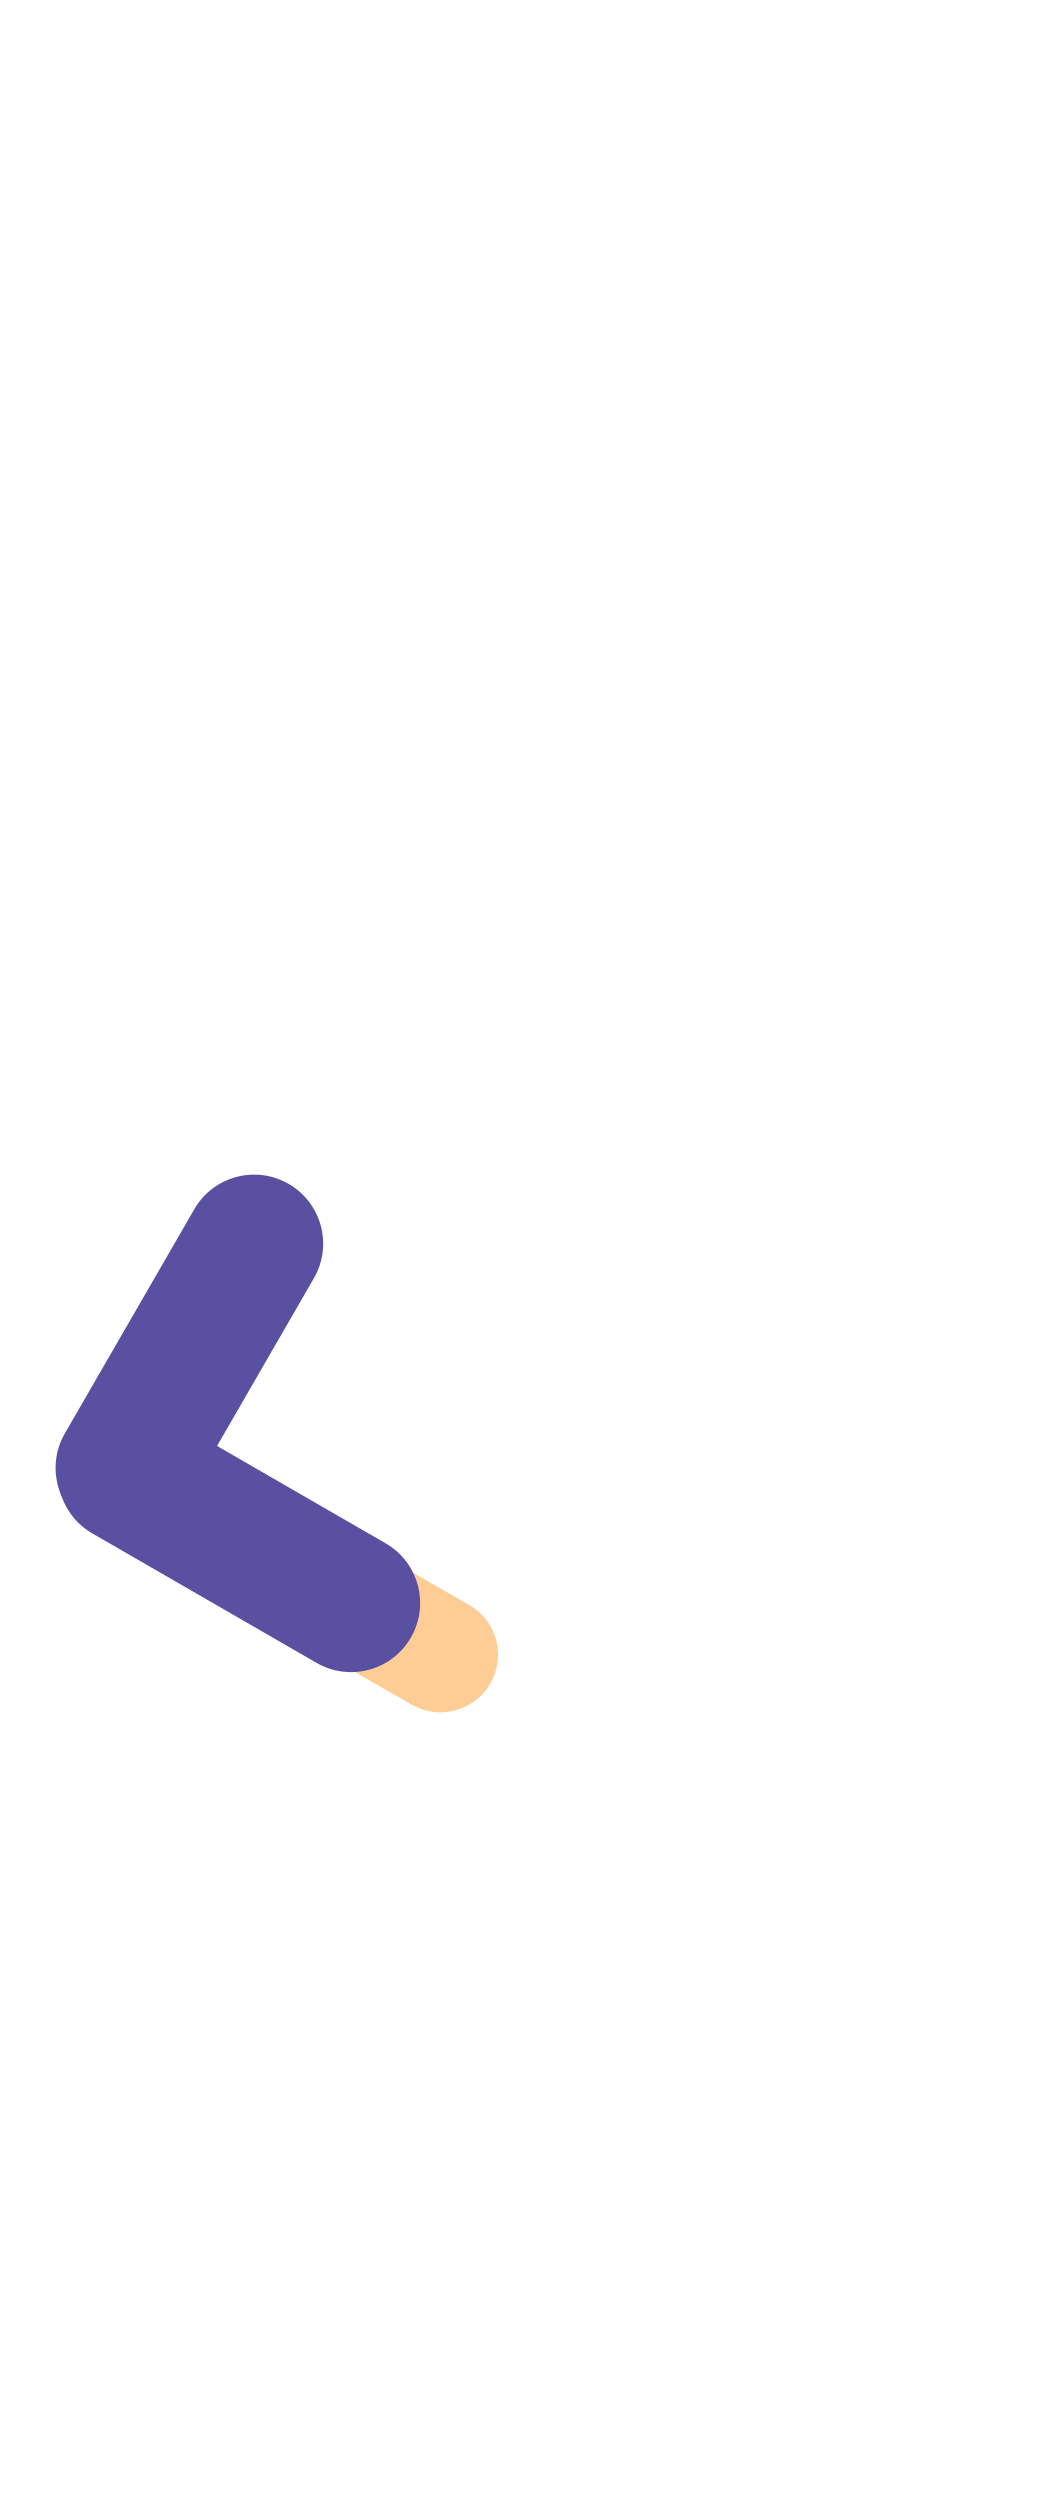
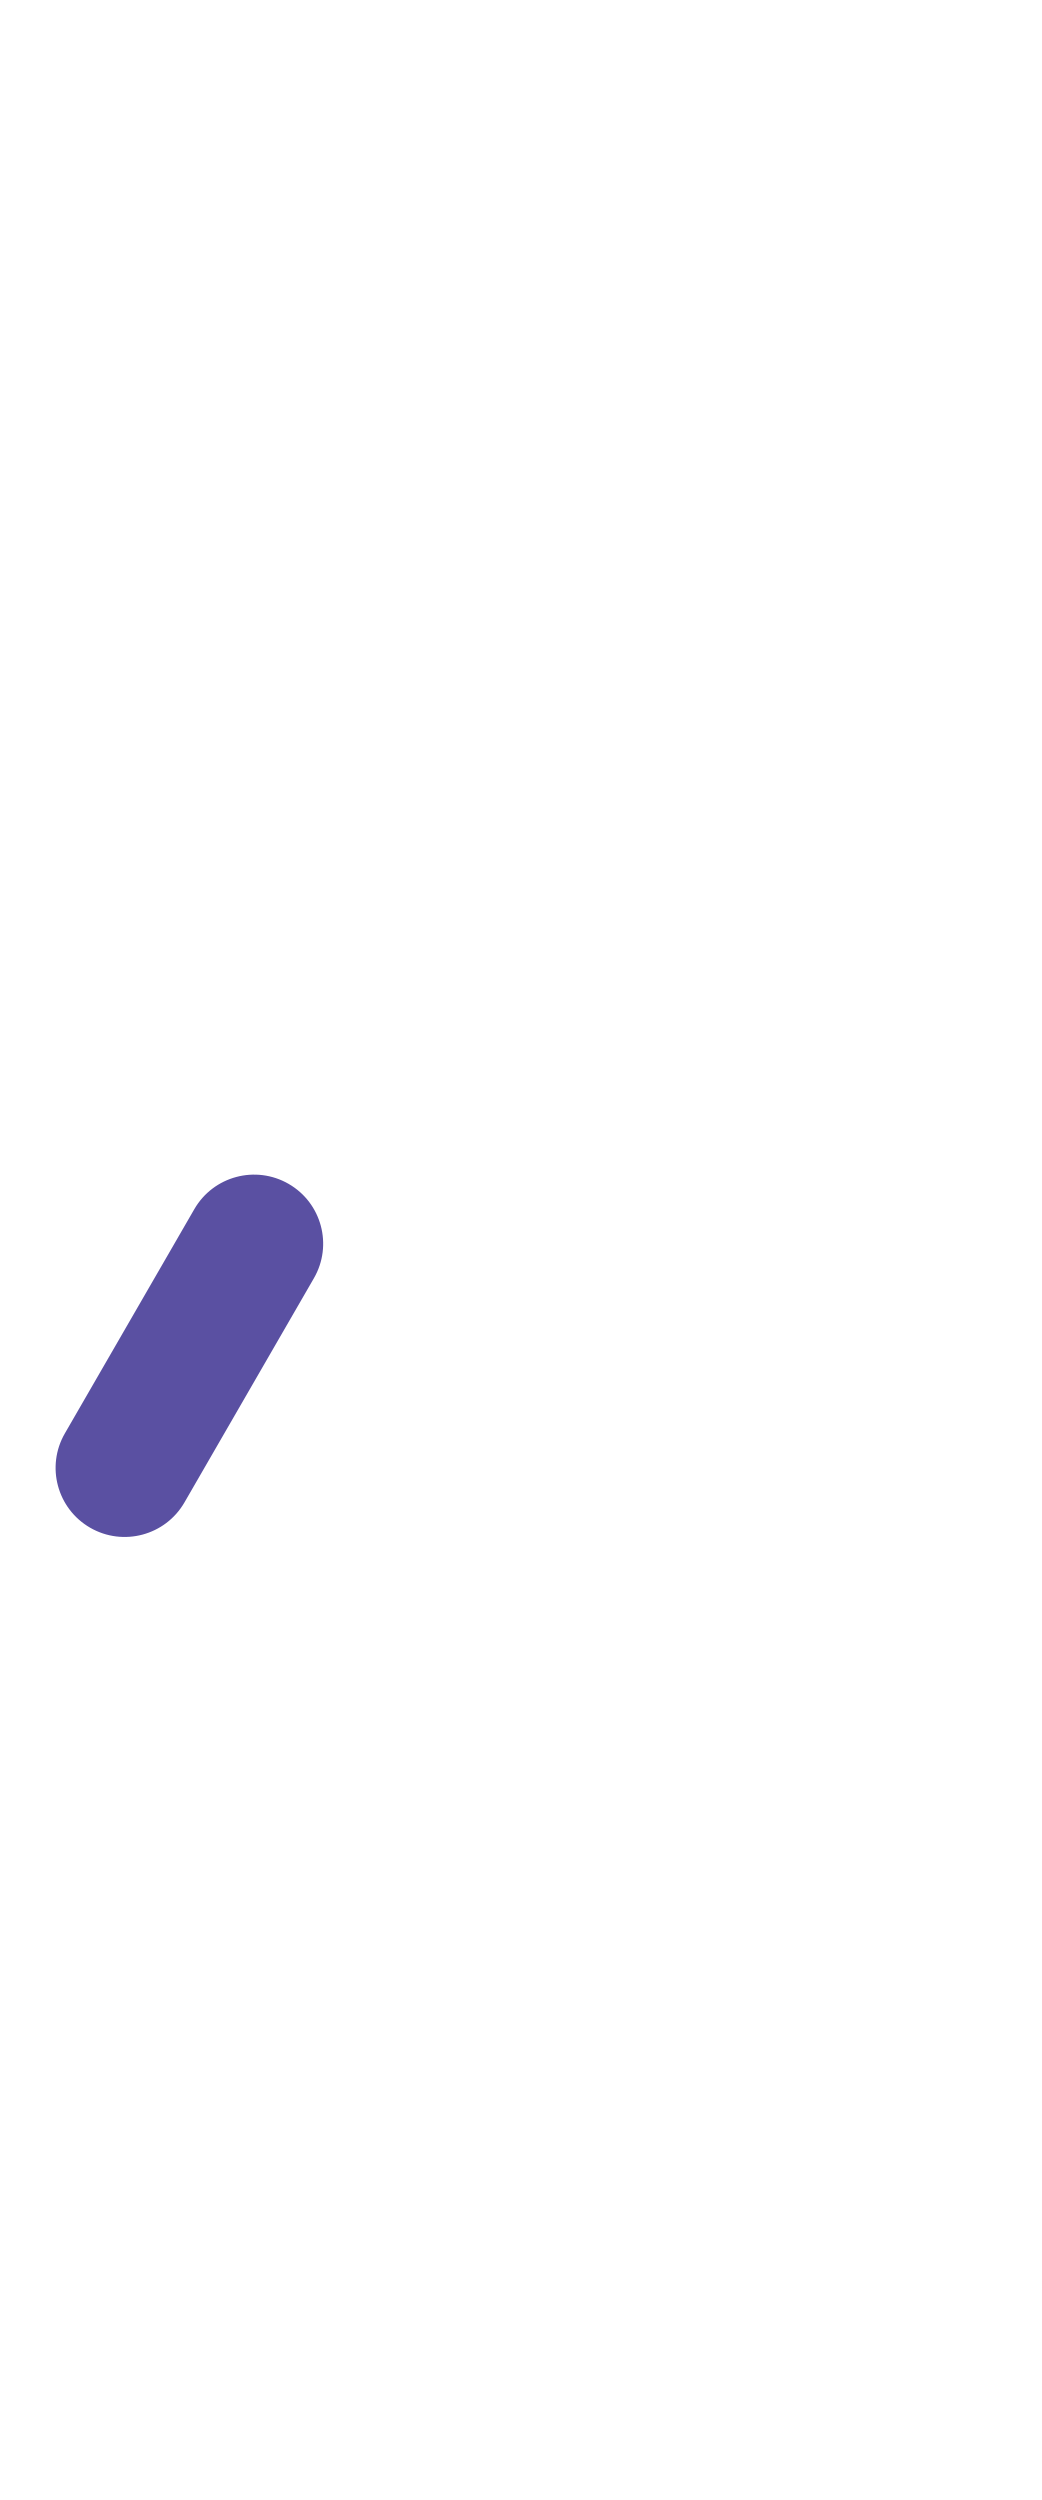
<svg xmlns="http://www.w3.org/2000/svg" width="362" height="869" viewBox="0 0 362 869" fill="none">
  <rect width="48" height="138" rx="24" transform="matrix(-0.866025 -0.5 -0.5 0.866025 121.115 423.519)" fill="#5A50A2" />
-   <path d="M125.041 536.025L105.041 570.666L143.11 592.541C152.687 598.044 164.928 594.751 170.451 585.185V585.185C175.974 575.619 172.687 563.403 163.11 557.9L125.041 536.025Z" fill="#FECD96" />
-   <rect width="48" height="138" rx="24" transform="matrix(-0.5 0.866025 0.866025 0.5 35.3083 479.448)" fill="#5A50A2" />
</svg>
